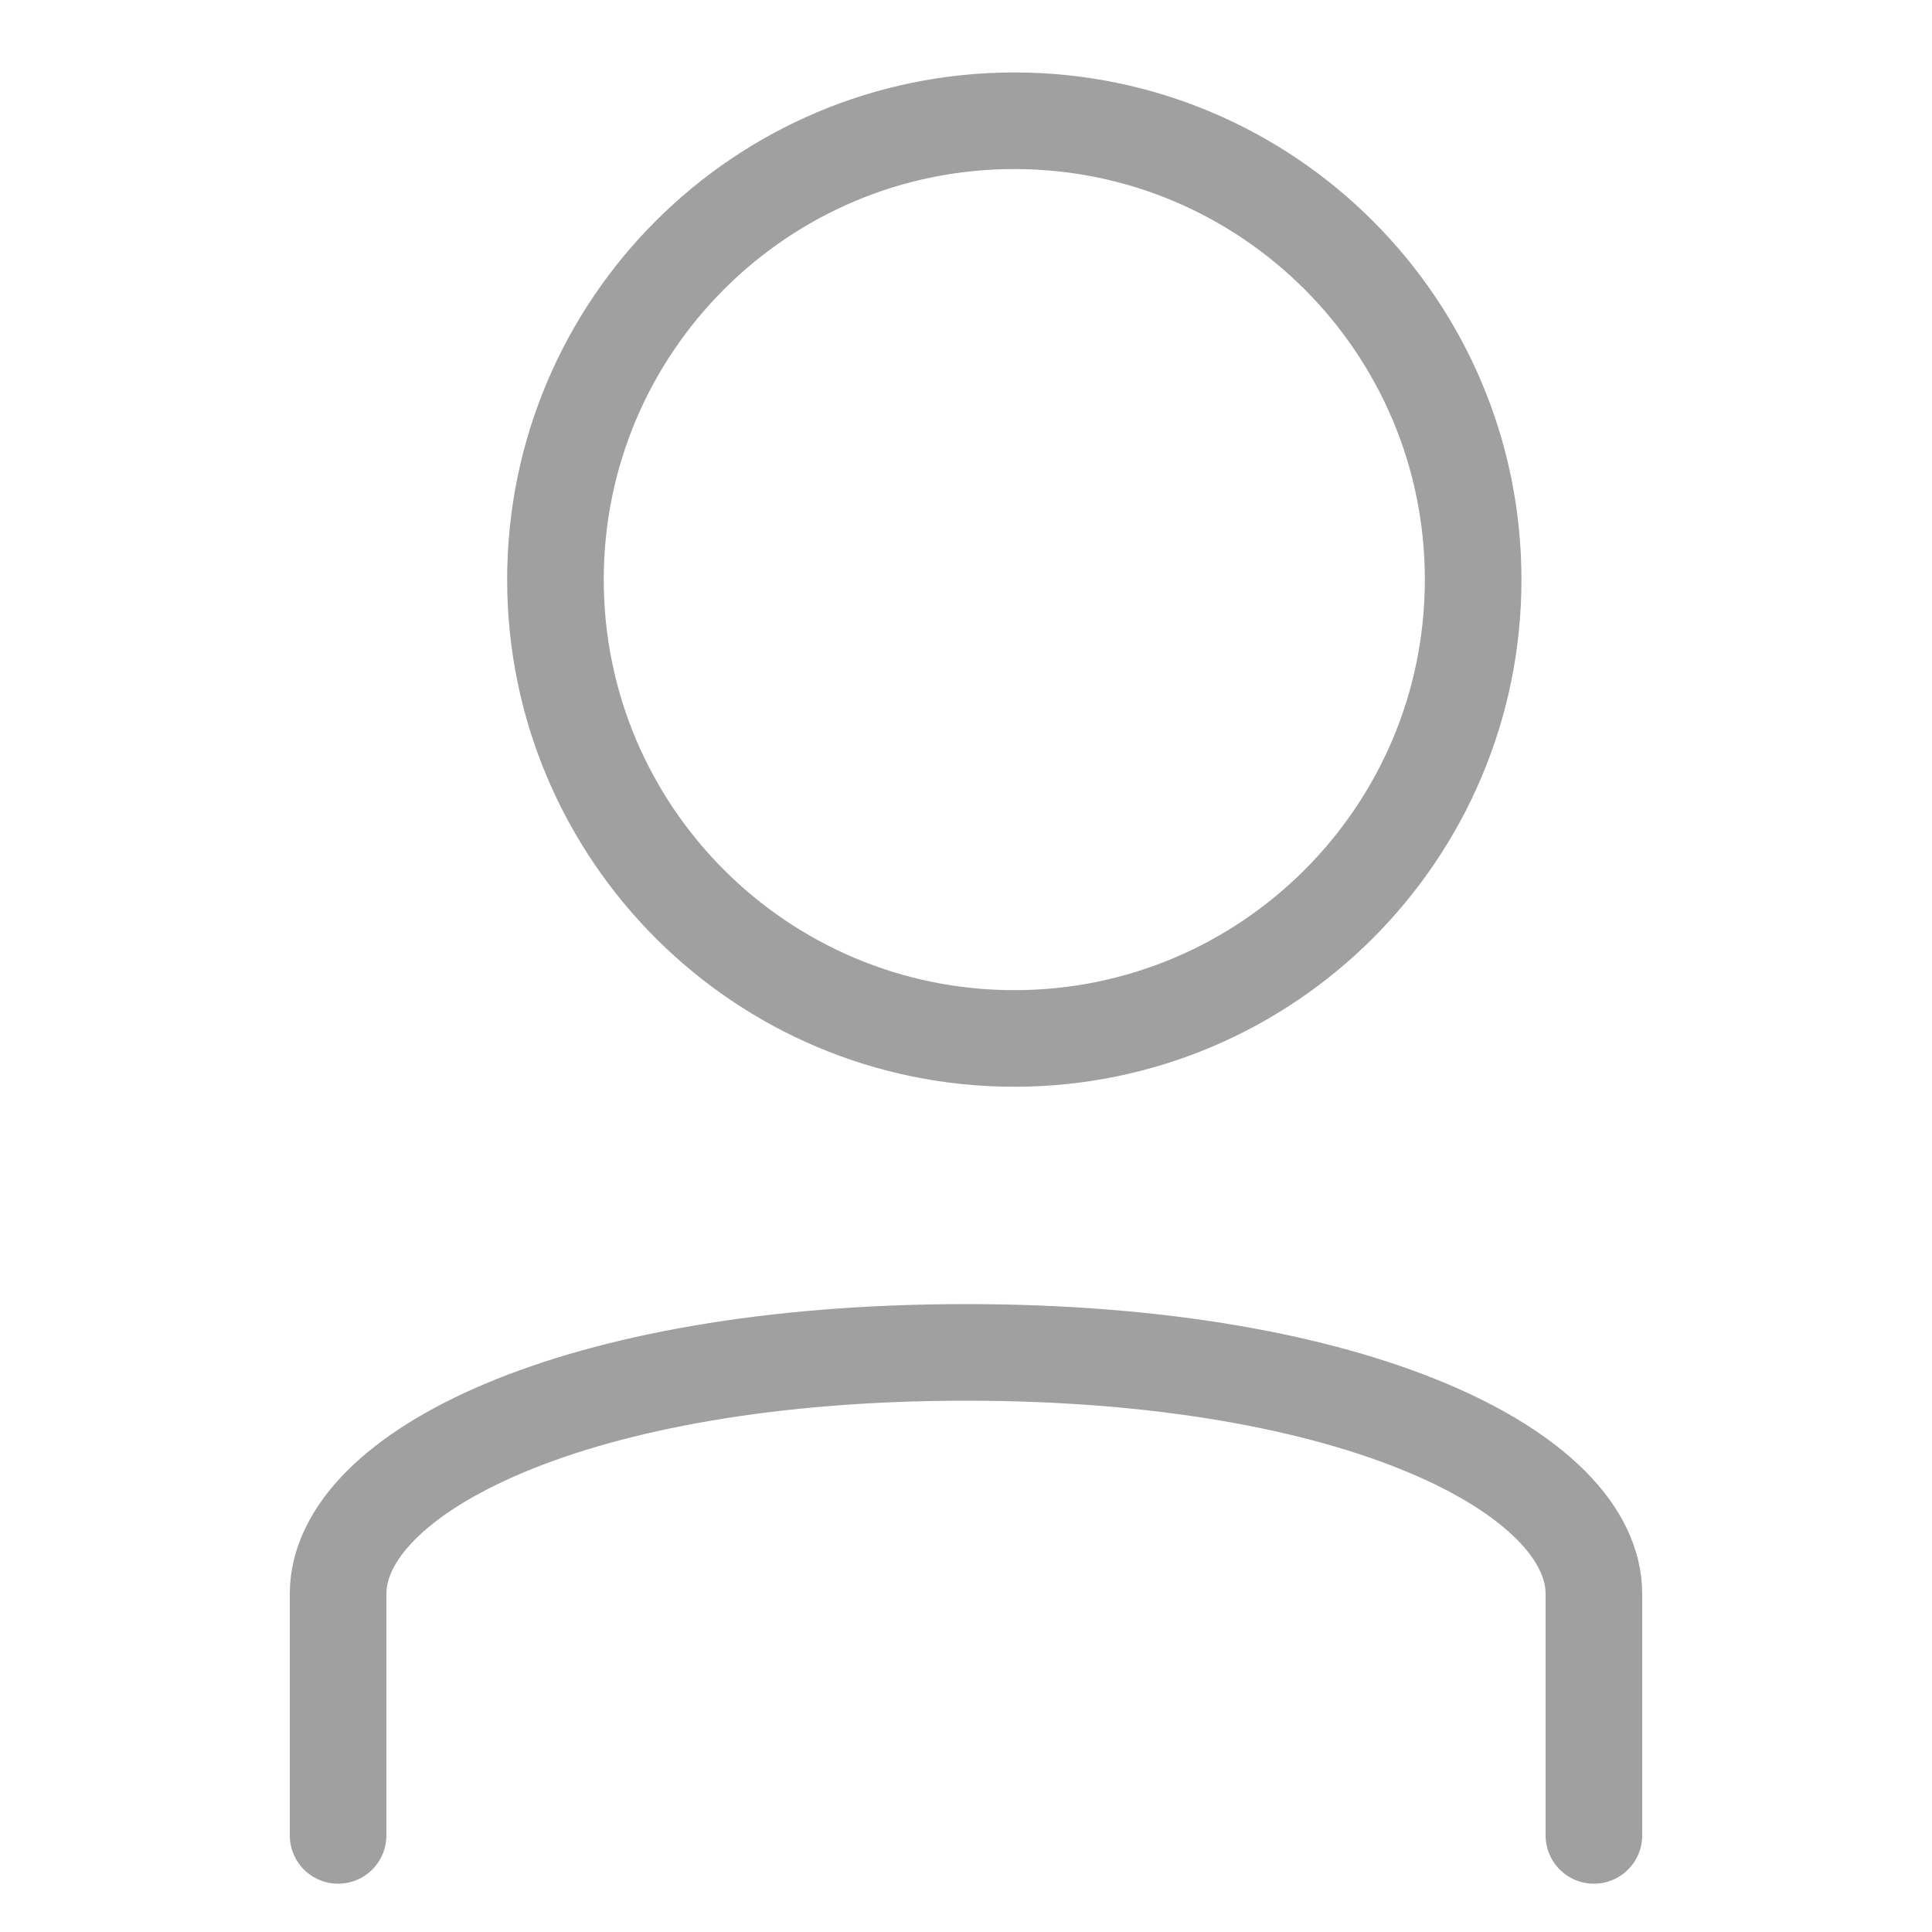
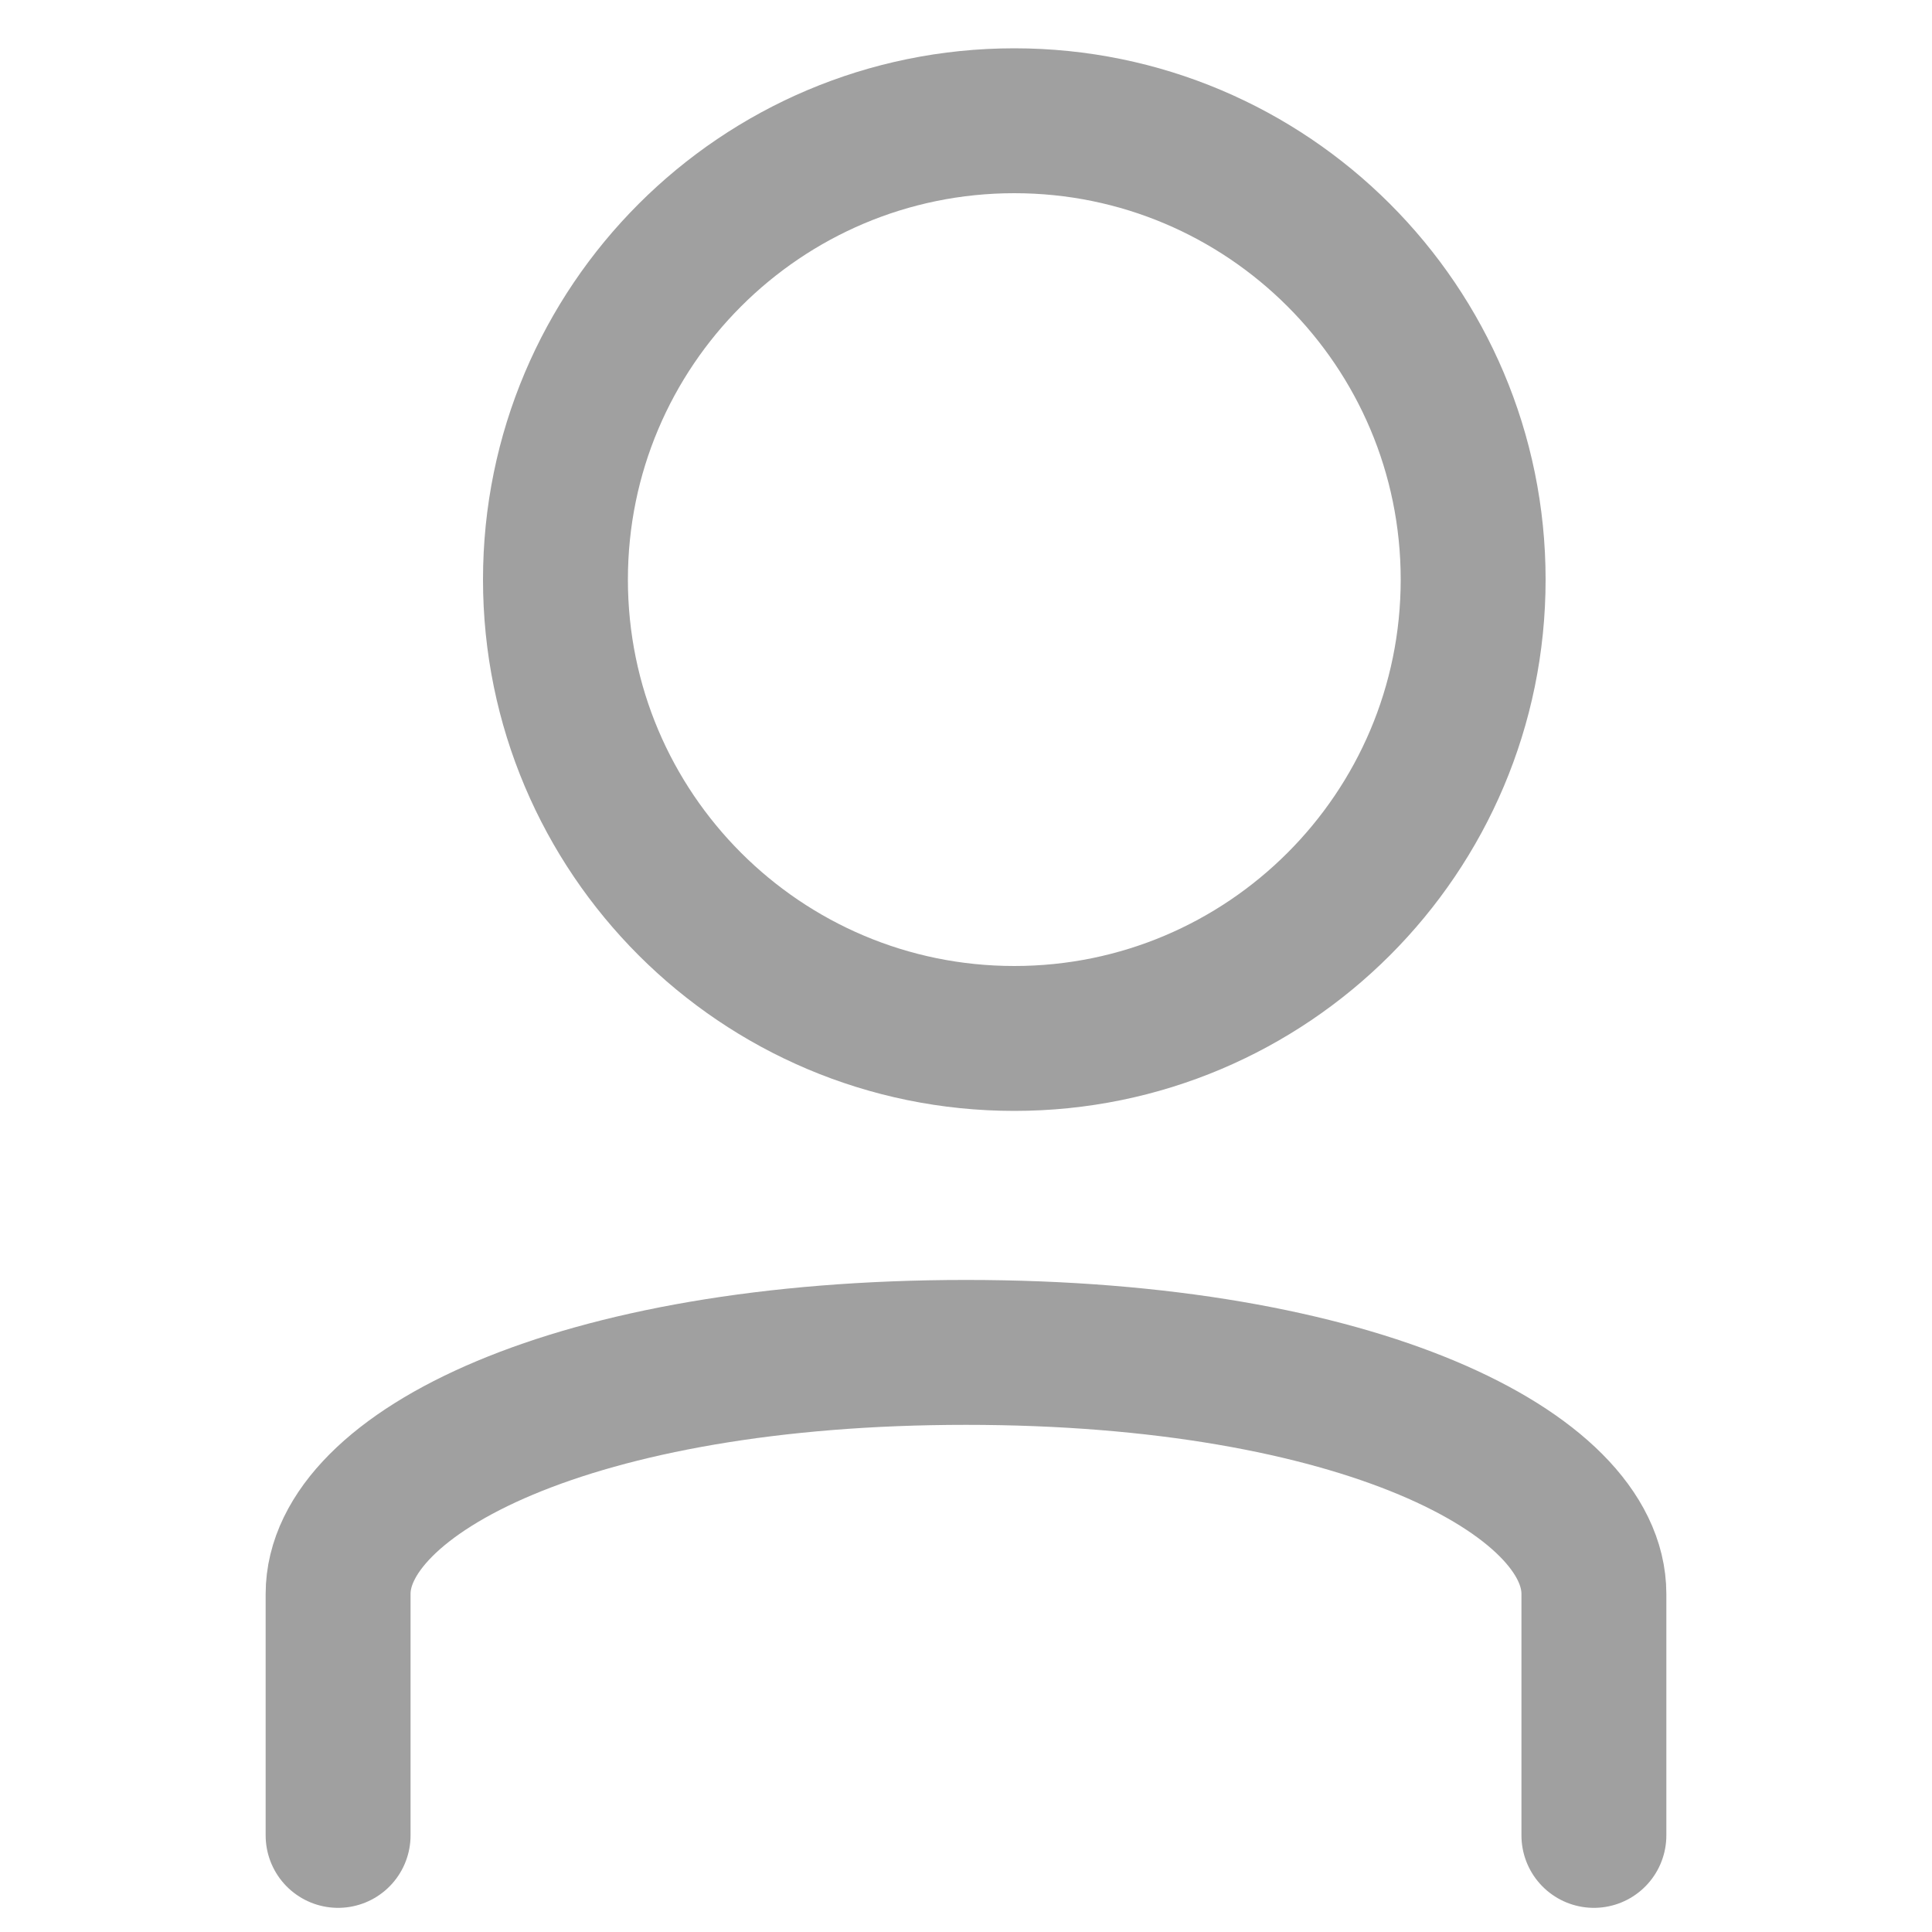
<svg xmlns="http://www.w3.org/2000/svg" width="20" height="20" viewBox="0 0 20 20" fill="none">
-   <path d="M10.5 10.75C13.123 10.75 15.25 8.623 15.25 6C15.25 3.377 13.123 1.25 10.5 1.25C7.877 1.25 5.75 3.377 5.75 6C5.75 8.623 7.877 10.75 10.5 10.75Z" stroke="#A0A0A0" stroke-width="1" />
-   <path d="M3.5 19C3.5 19 3.5 17.75 3.5 16.5C3.5 15.25 5.937 14 10 14C14.063 14 16.5 15.25 16.5 16.5C16.5 18.375 16.5 19 16.5 19" stroke="#A0A0A0" stroke-width="1" stroke-linecap="round" stroke-linejoin="round" />
+   <path d="M10.5 10.75C13.123 10.75 15.25 8.623 15.25 6C15.25 3.377 13.123 1.25 10.5 1.25C7.877 1.25 5.75 3.377 5.75 6C5.75 8.623 7.877 10.75 10.5 10.75Z" stroke="#A0A0A0" stroke-width="1.5" />
+   <path d="M3.5 19C3.5 19 3.5 17.75 3.5 16.5C3.5 15.25 5.937 14 10 14C14.063 14 16.5 15.25 16.5 16.5C16.5 18.375 16.5 19 16.5 19" stroke="#A0A0A0" stroke-width="1.5" stroke-linecap="round" stroke-linejoin="round" />
</svg>
